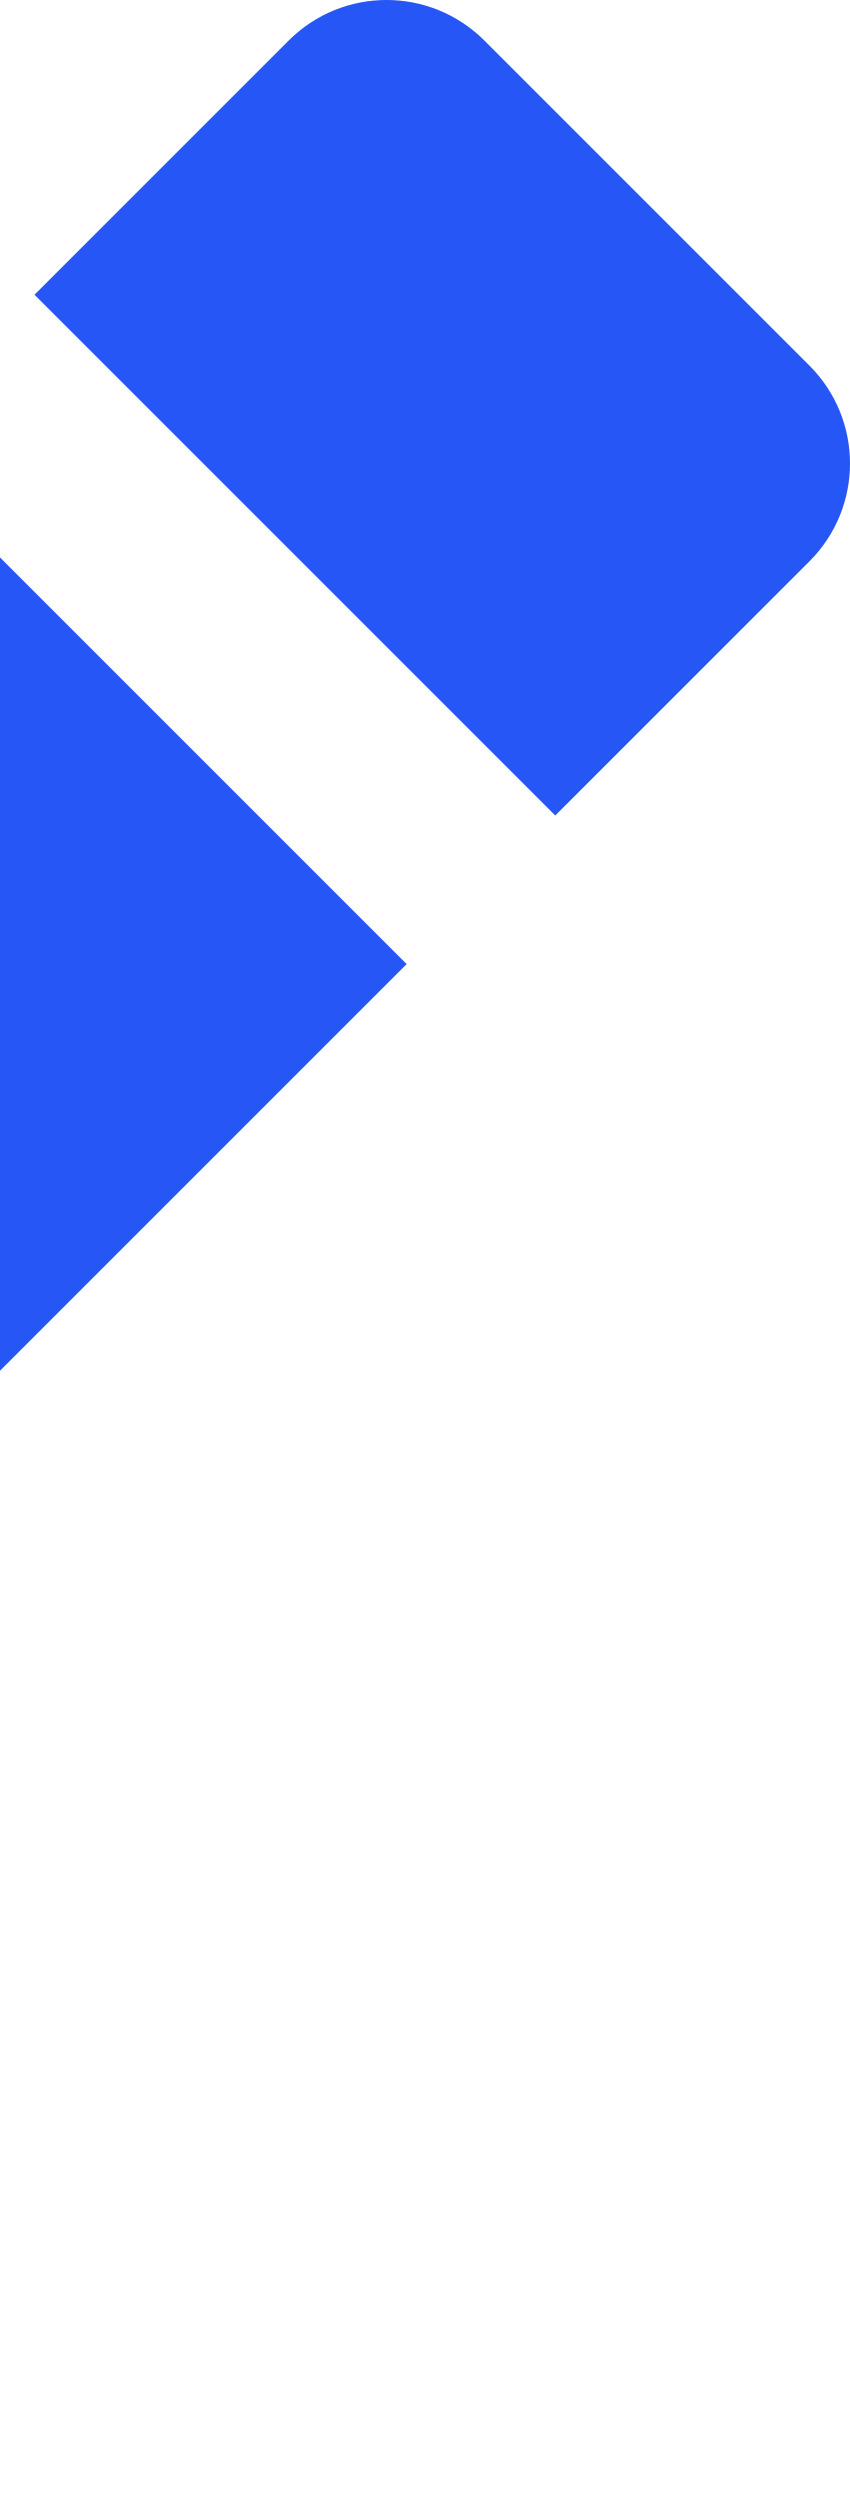
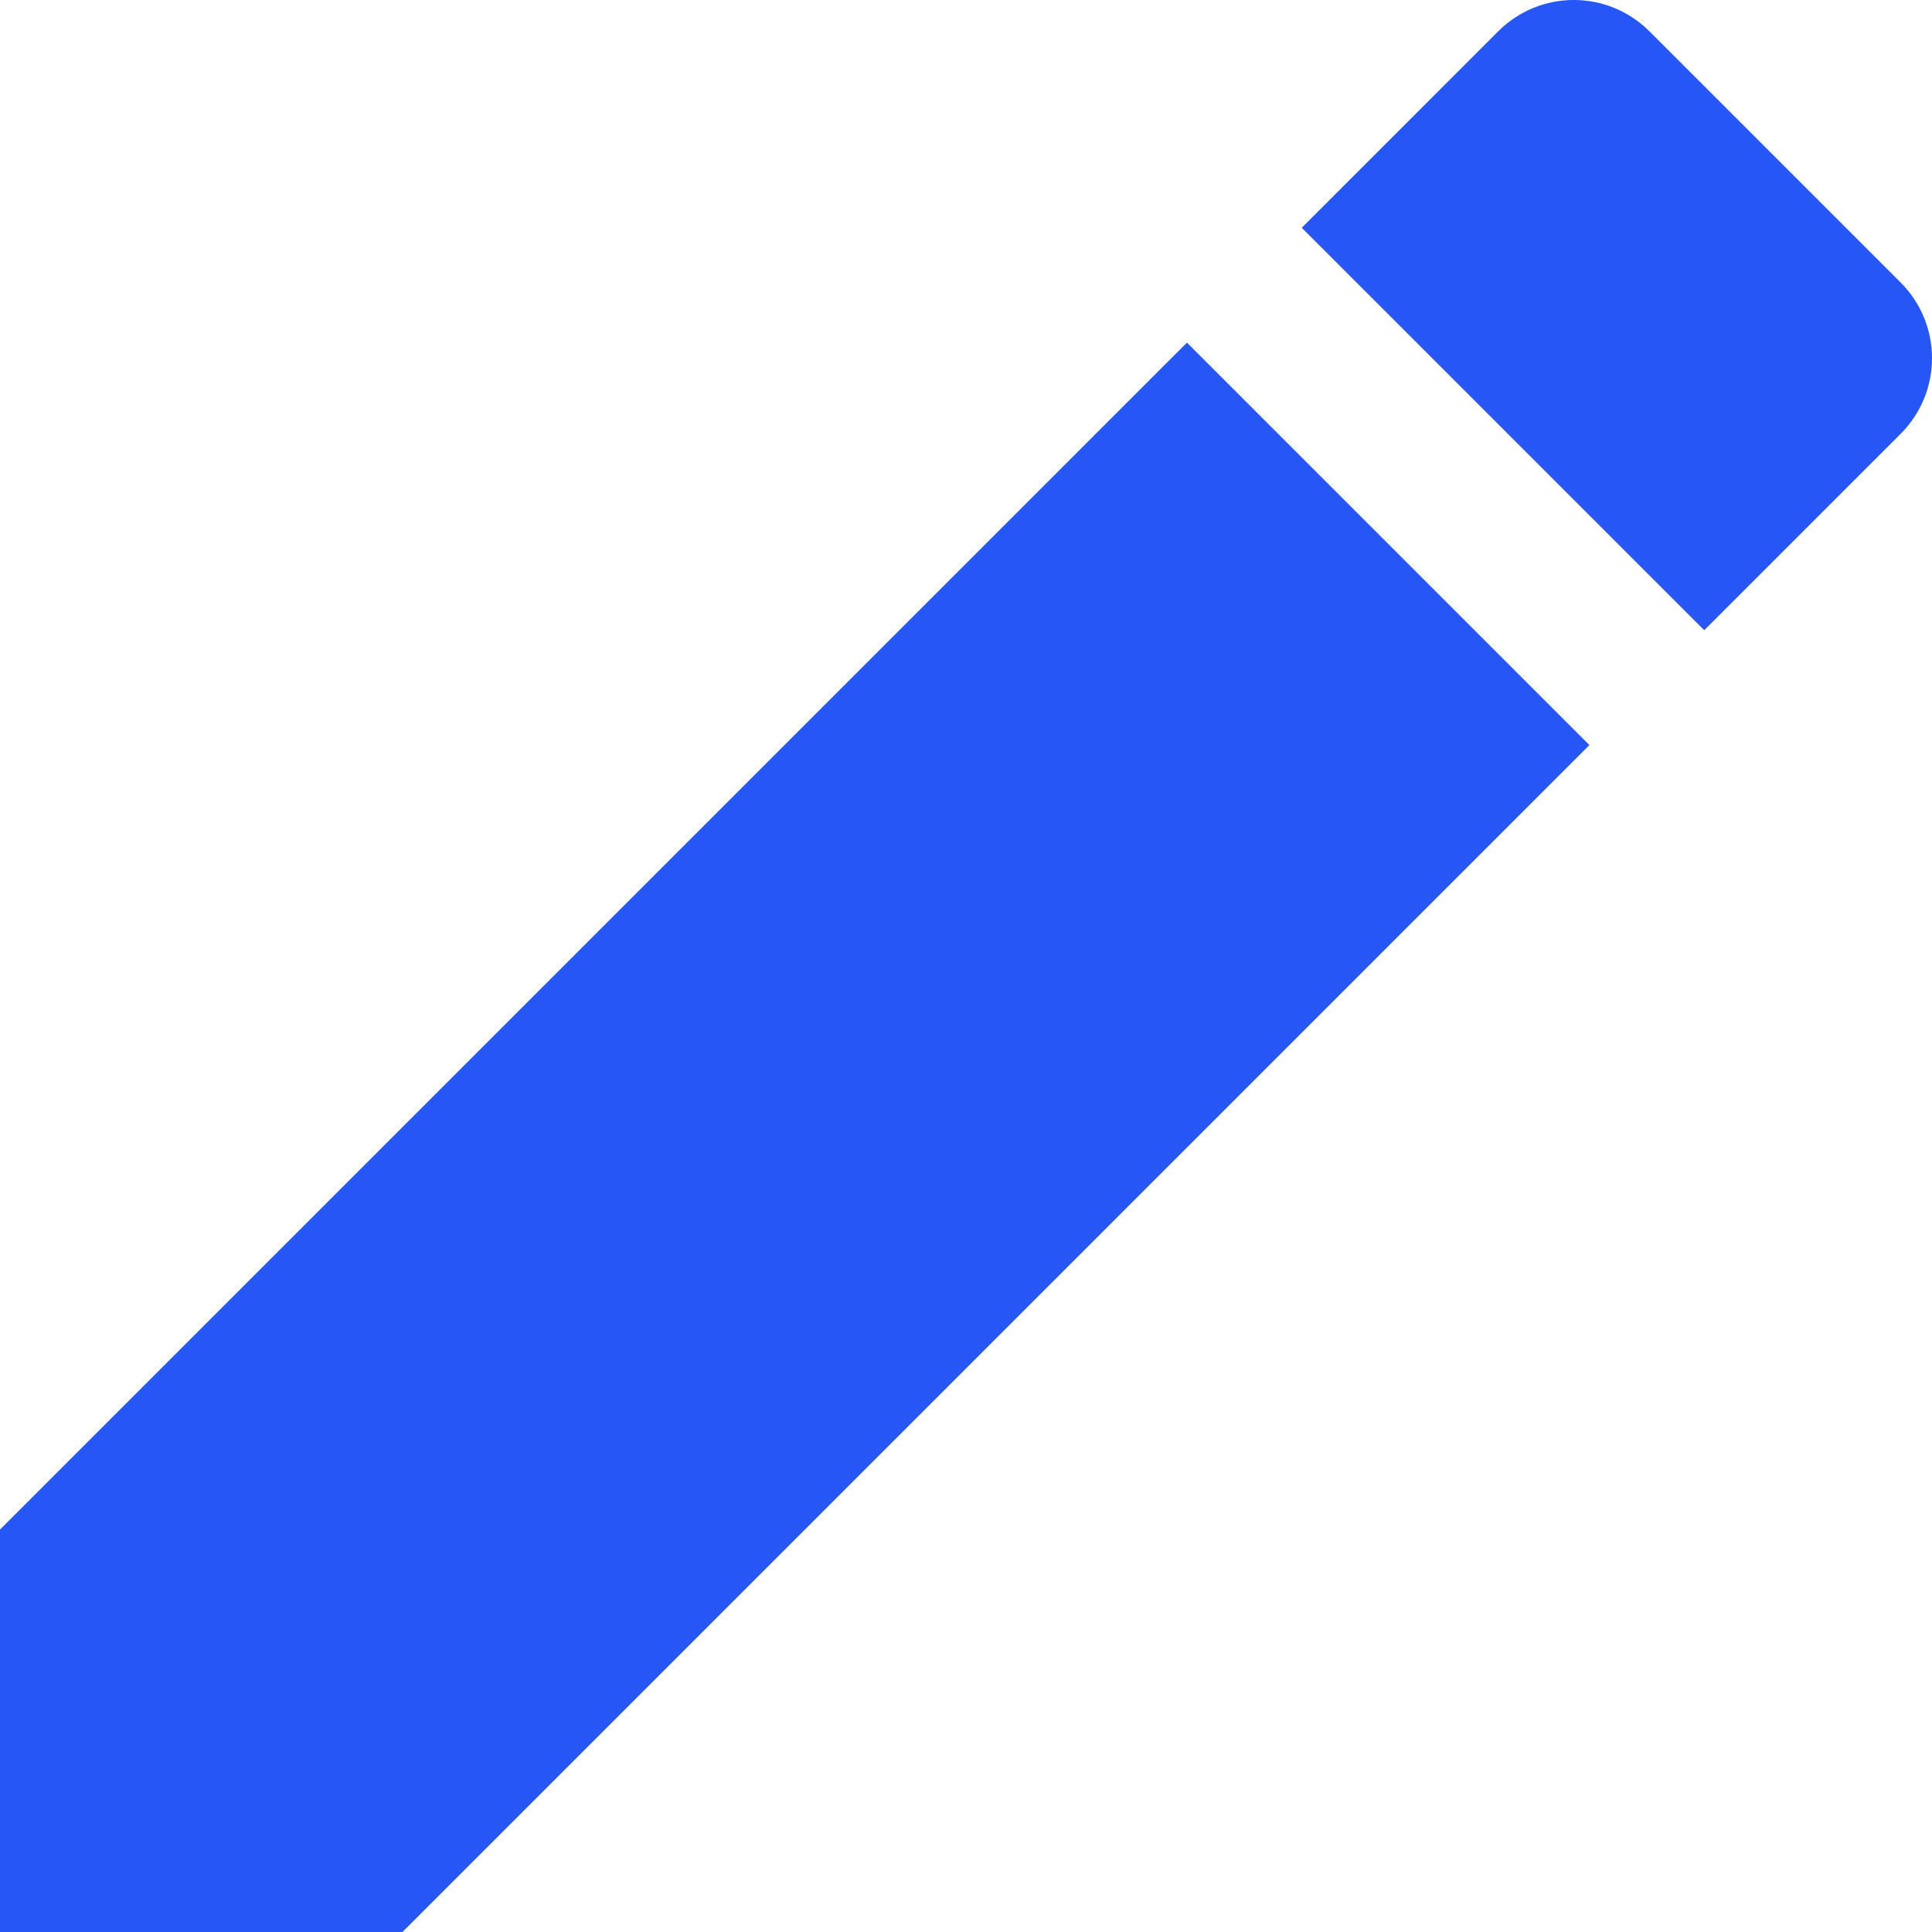
- <svg xmlns="http://www.w3.org/2000/svg" width="17" height="50" viewBox="0 0 17 50" fill="none">
-   <path d="M-33 39.585V50H-22.585L8.133 19.282L-2.282 8.867L-33 39.585ZM16.188 11.228C17.271 10.144 17.271 8.395 16.188 7.311L9.689 0.812C8.605 -0.271 6.856 -0.271 5.772 0.812L0.69 5.895L11.105 16.31L16.188 11.228Z" fill="#2656F6" />
+ <svg xmlns="http://www.w3.org/2000/svg" width="50" height="50" viewBox="0 0 50 50" fill="none">
+   <path d="M0 39.585V50H10.415L41.133 19.282L30.718 8.867L0 39.585ZM49.188 11.228C50.271 10.144 50.271 8.395 49.188 7.311L42.688 0.812C41.605 -0.271 39.856 -0.271 38.772 0.812L33.69 5.895L44.105 16.31L49.188 11.228Z" fill="#2656F6" />
</svg>
